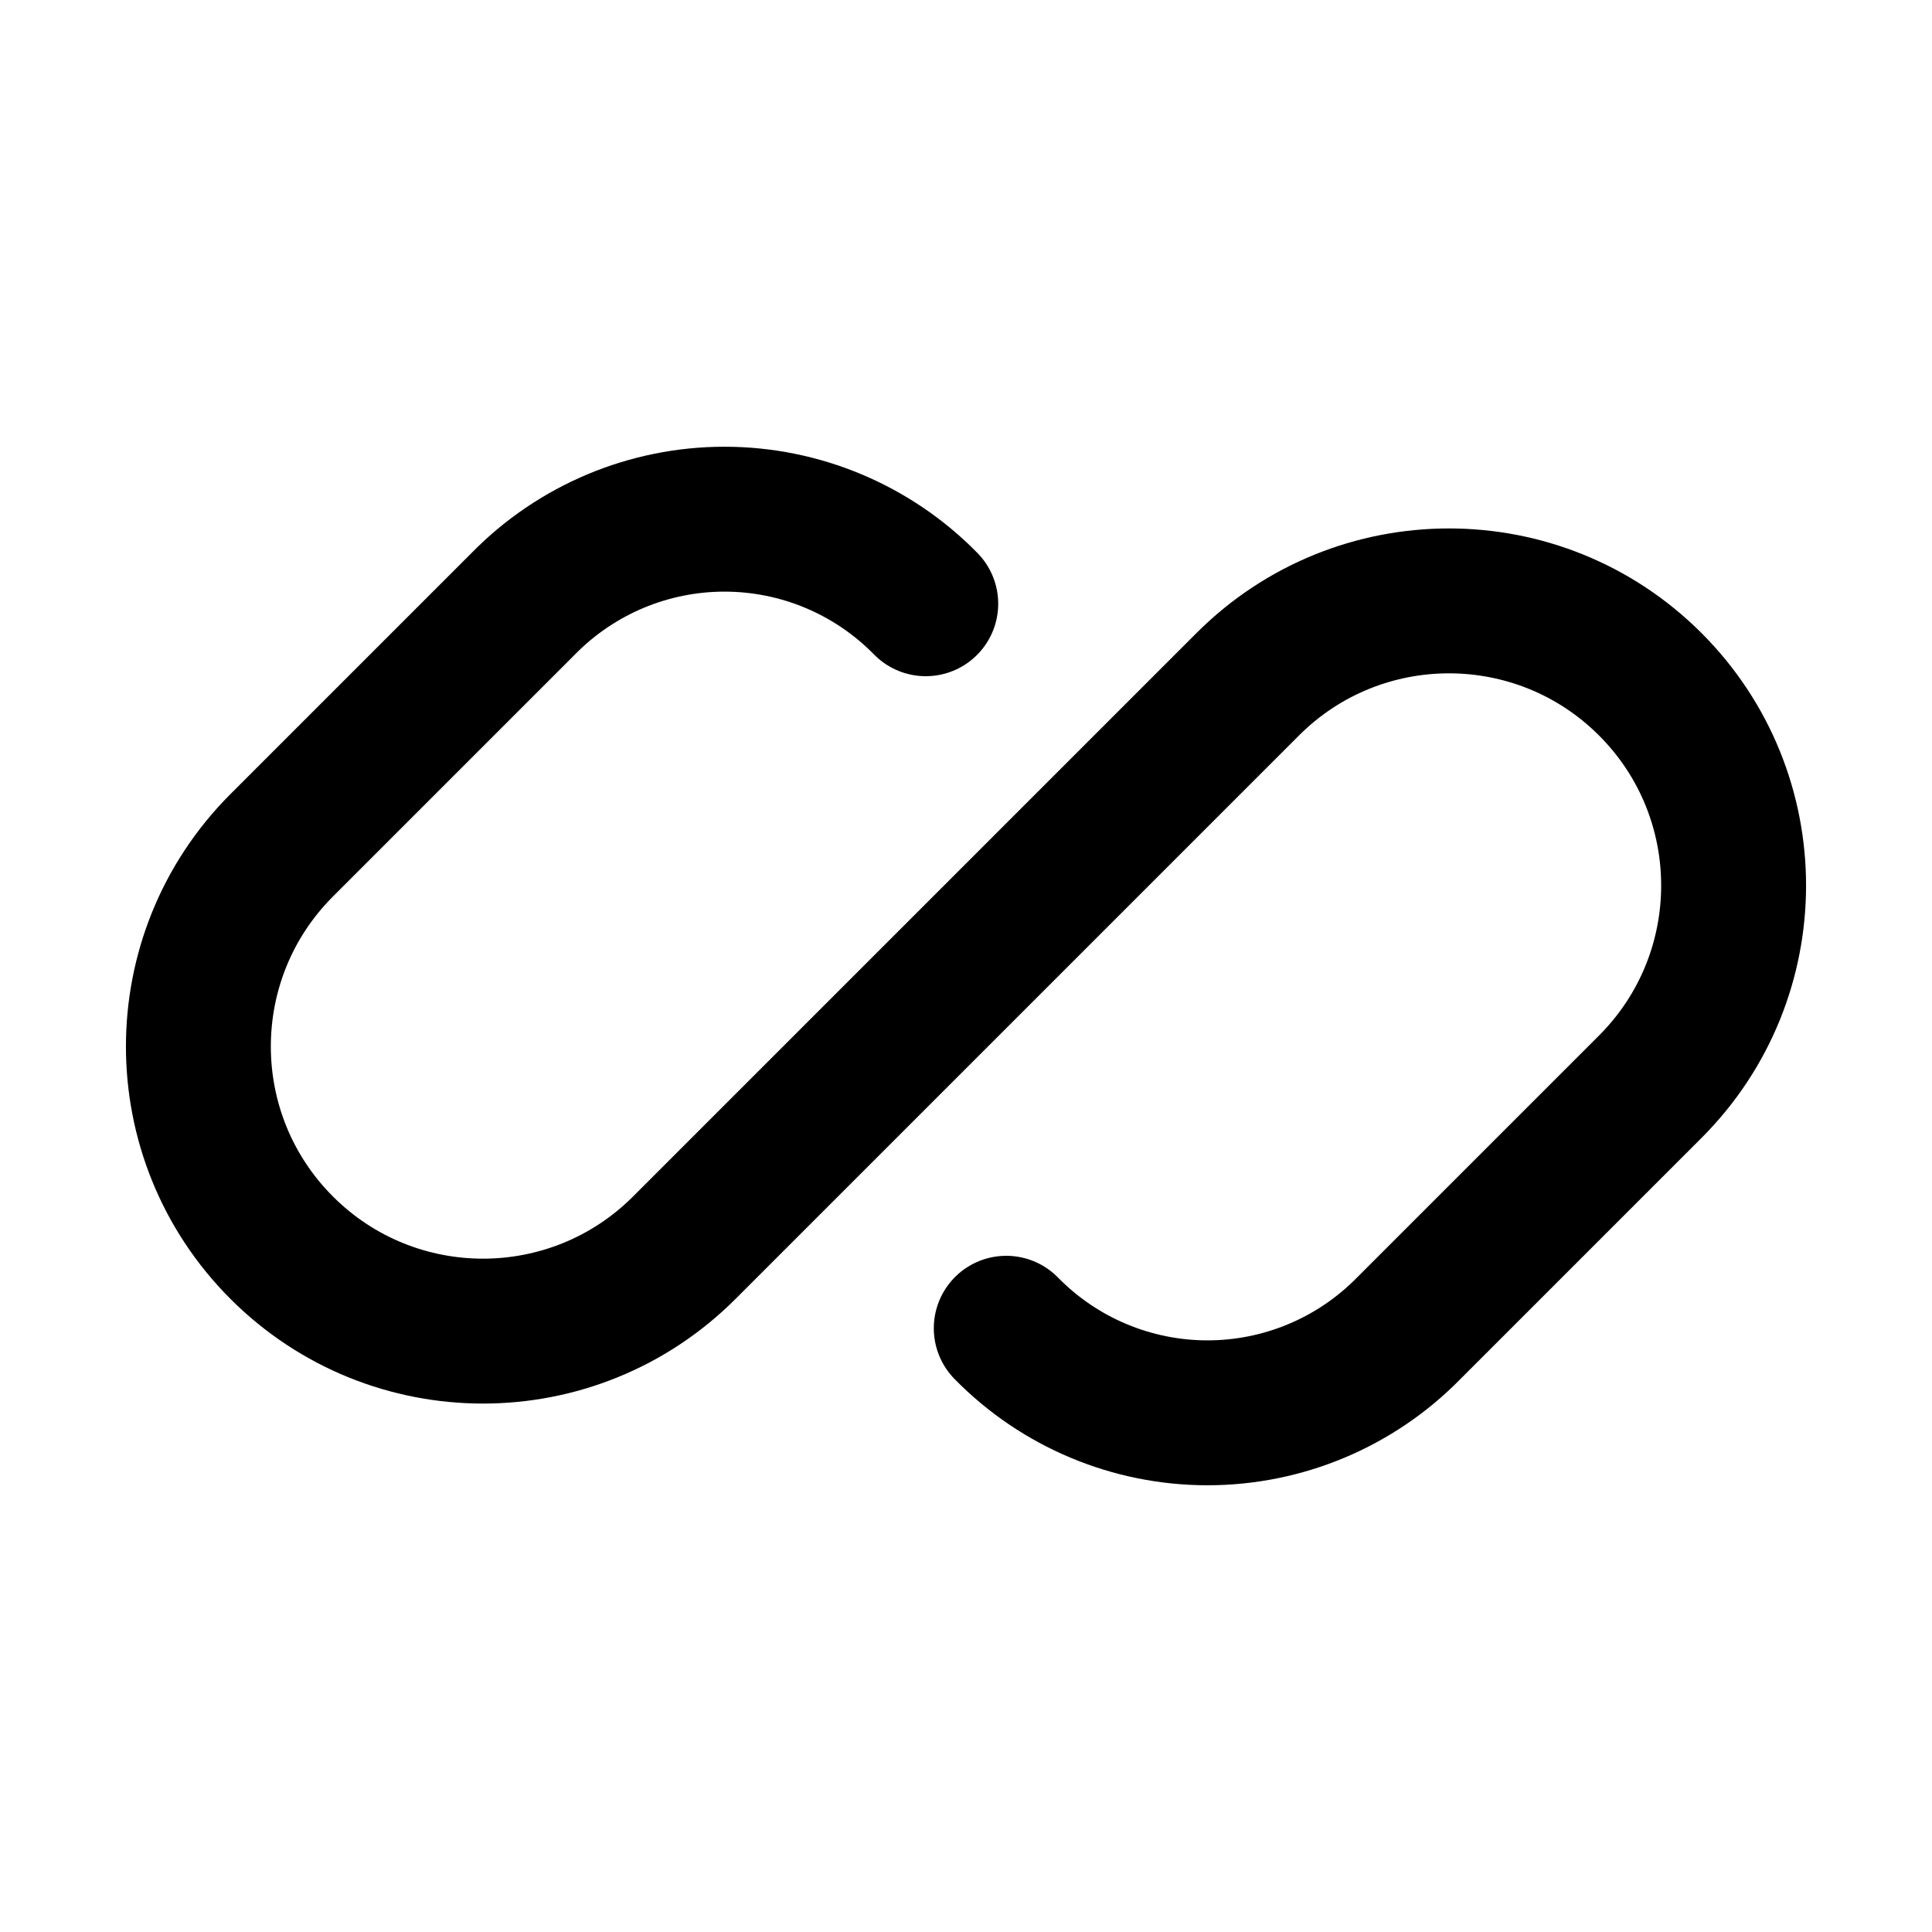
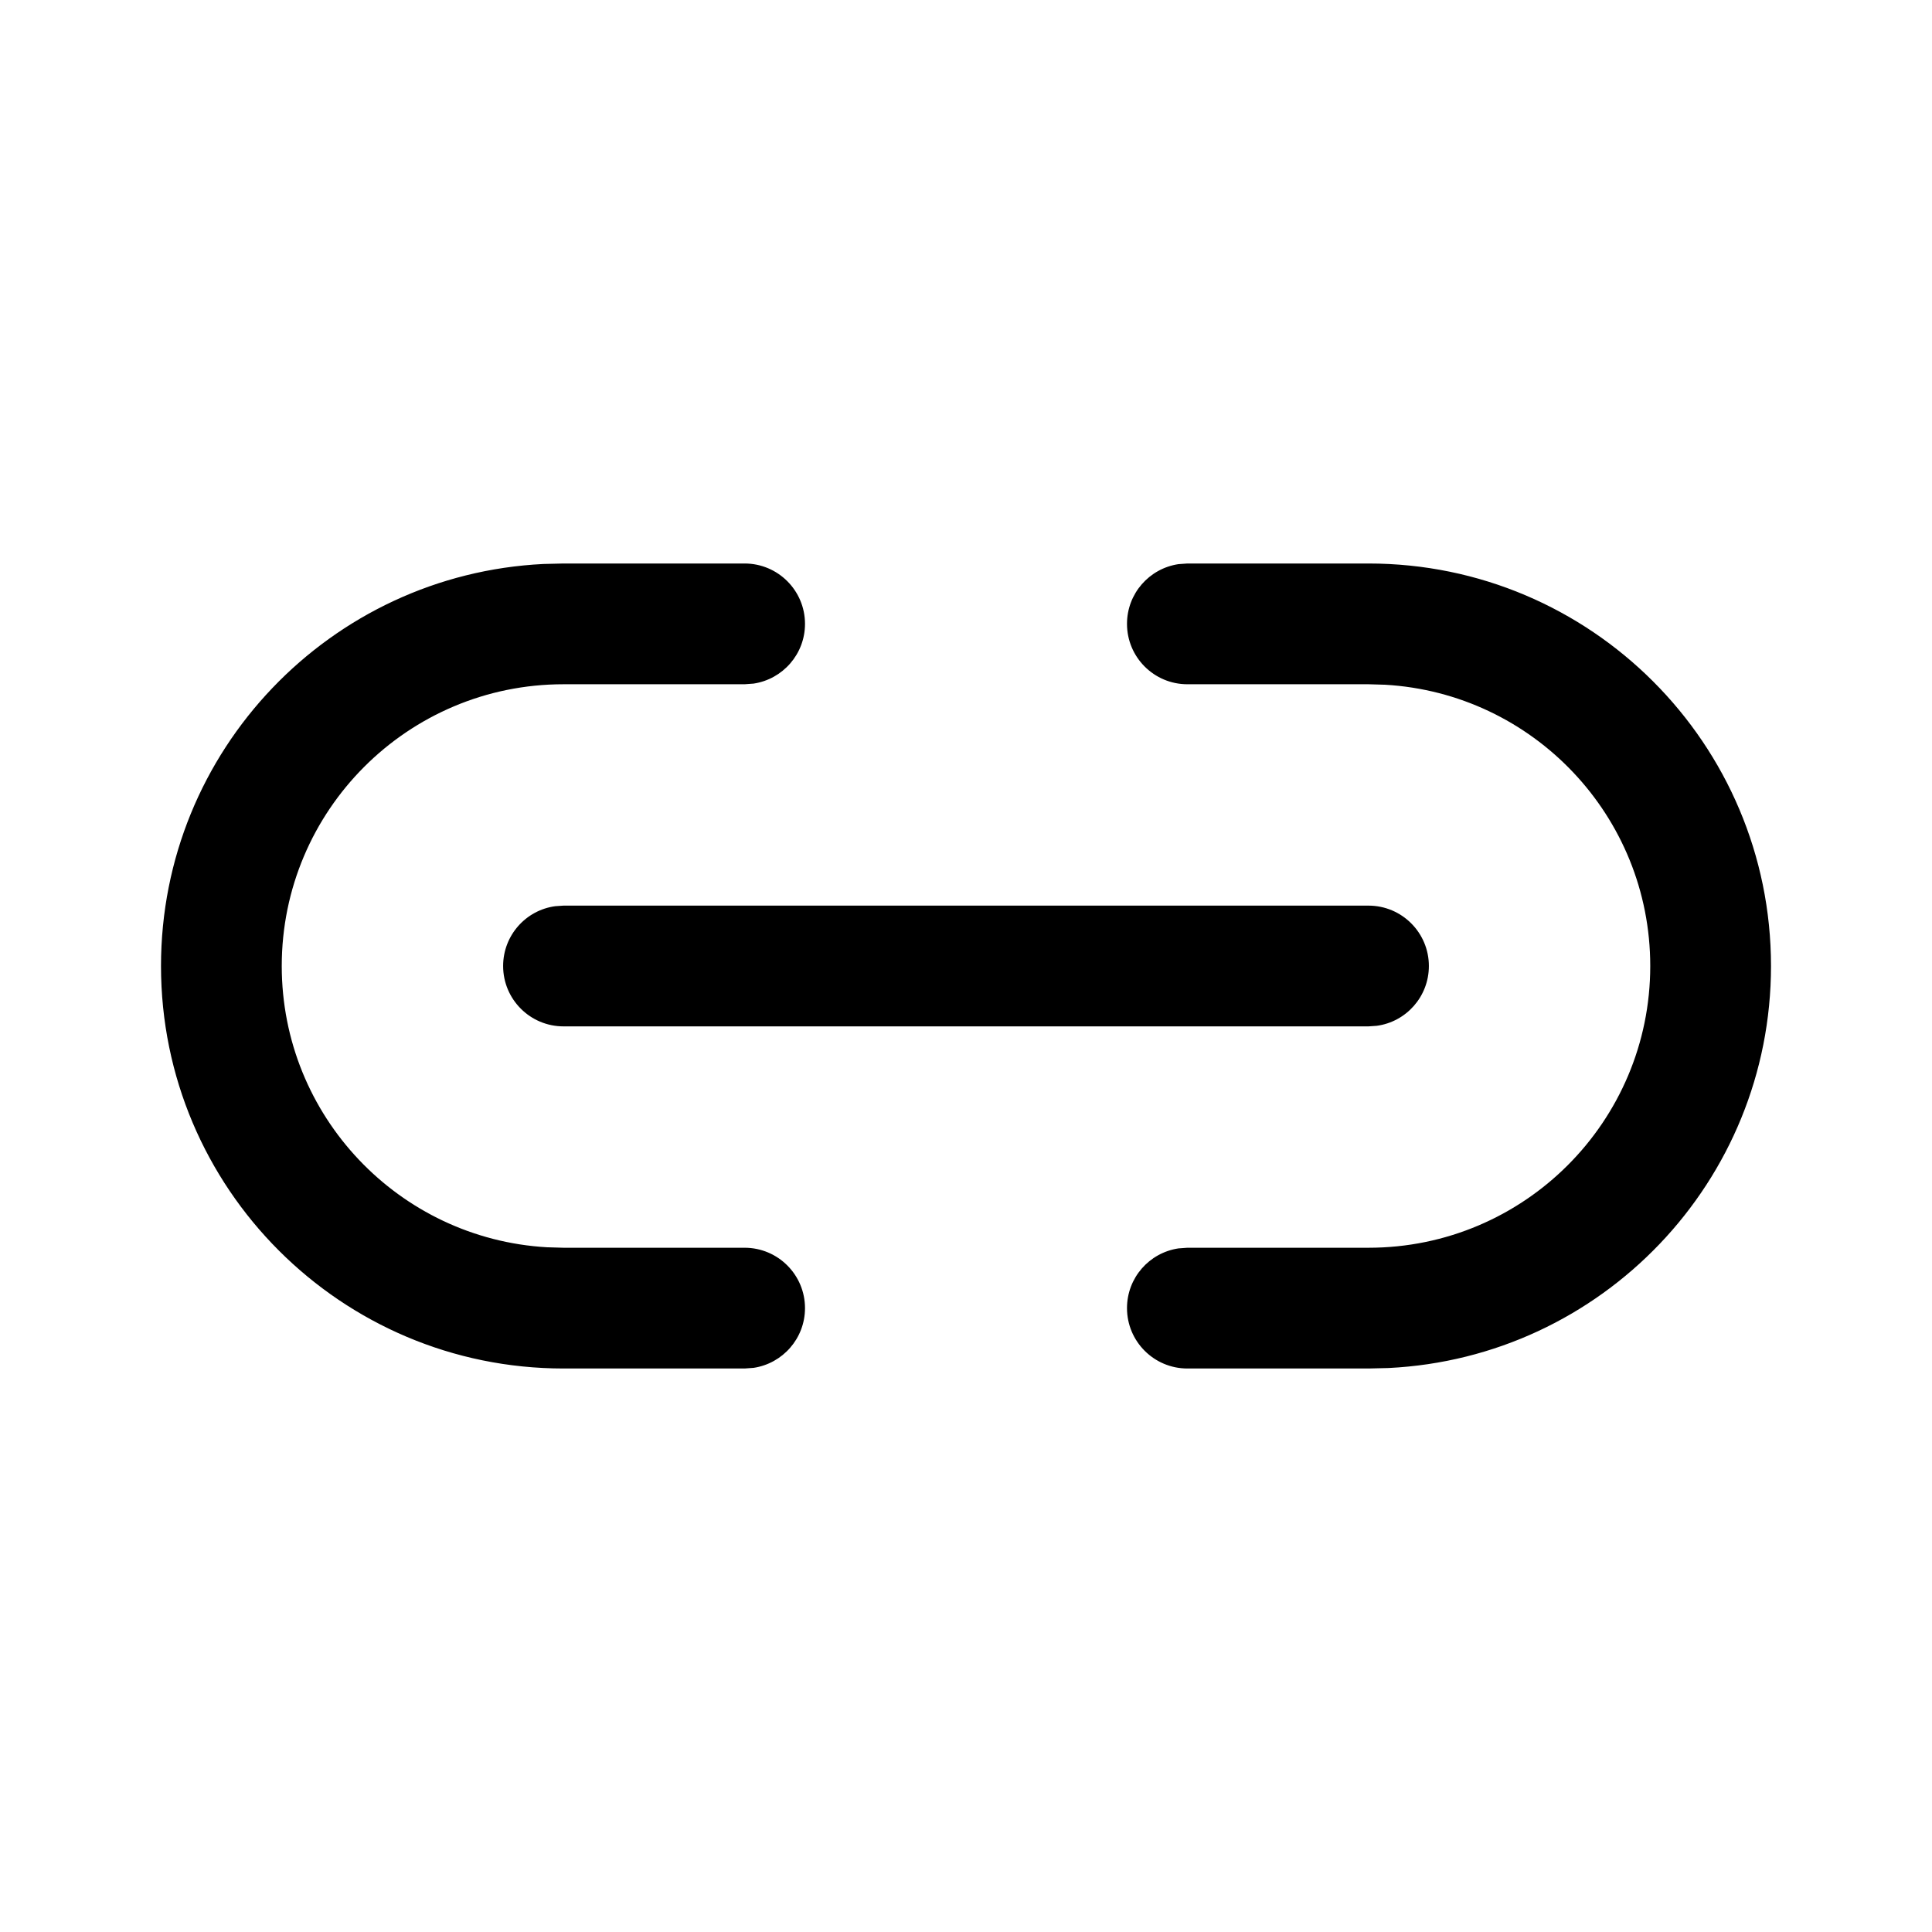
- <svg xmlns="http://www.w3.org/2000/svg" viewBox="0 0 24 24" fill="none" stroke="#000" stroke-width="1.8" stroke-linecap="round" stroke-linejoin="round">
-   <path d="m9.5 14.5-1 1a3.5 3.5 0 0 1-5-5l3-3a3.5 3.5 0 0 1 5 0M14.5 9.5l1-1a3.5 3.5 0 0 1 5 5l-3 3a3.5 3.5 0 0 1-5 0M8.5 15.5l7-7" />
+ <svg xmlns="http://www.w3.org/2000/svg" width="24" height="24" viewBox="0 0 24 24" fill="none">
+   <path d="M9.25 7C9.664 7 10 7.336 10 7.75C10 8.127 9.722 8.438 9.361 8.492L9.25 8.5H7C5.067 8.5 3.5 10.067 3.5 12C3.5 13.864 4.957 15.388 6.794 15.494L7 15.5H9.25C9.664 15.5 10 15.836 10 16.25C10 16.627 9.722 16.938 9.361 16.992L9.25 17H7C4.239 17 2 14.761 2 12C2 9.322 4.105 7.136 6.75 7.006L7 7H9.25ZM17 7C19.761 7 22 9.239 22 12C22 14.678 19.895 16.864 17.25 16.994L17 17H14.75C14.336 17 14 16.664 14 16.25C14 15.873 14.277 15.562 14.639 15.508L14.75 15.5H17C18.933 15.5 20.5 13.933 20.5 12C20.5 10.136 19.043 8.612 17.206 8.506L17 8.5H14.75C14.336 8.5 14 8.164 14 7.75C14 7.373 14.277 7.062 14.639 7.008L14.75 7H17ZM7 11.25H17C17.414 11.25 17.75 11.586 17.75 12C17.75 12.38 17.468 12.694 17.102 12.743L17 12.75H7C6.586 12.75 6.25 12.414 6.25 12C6.25 11.62 6.532 11.306 6.898 11.257L7 11.25H17H7Z" fill="#000" />
</svg>
